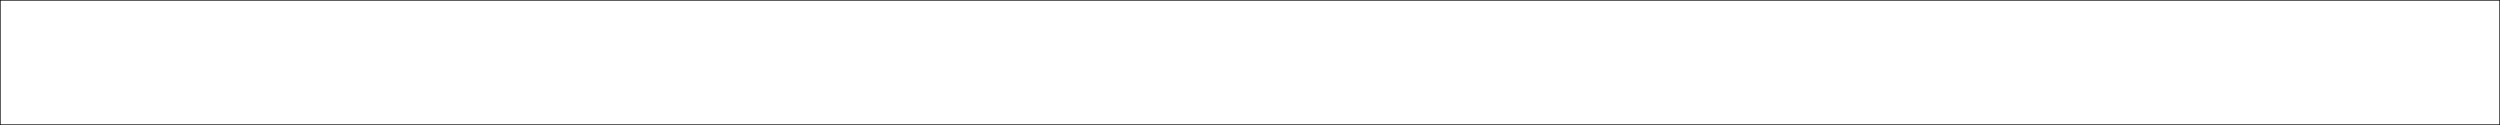
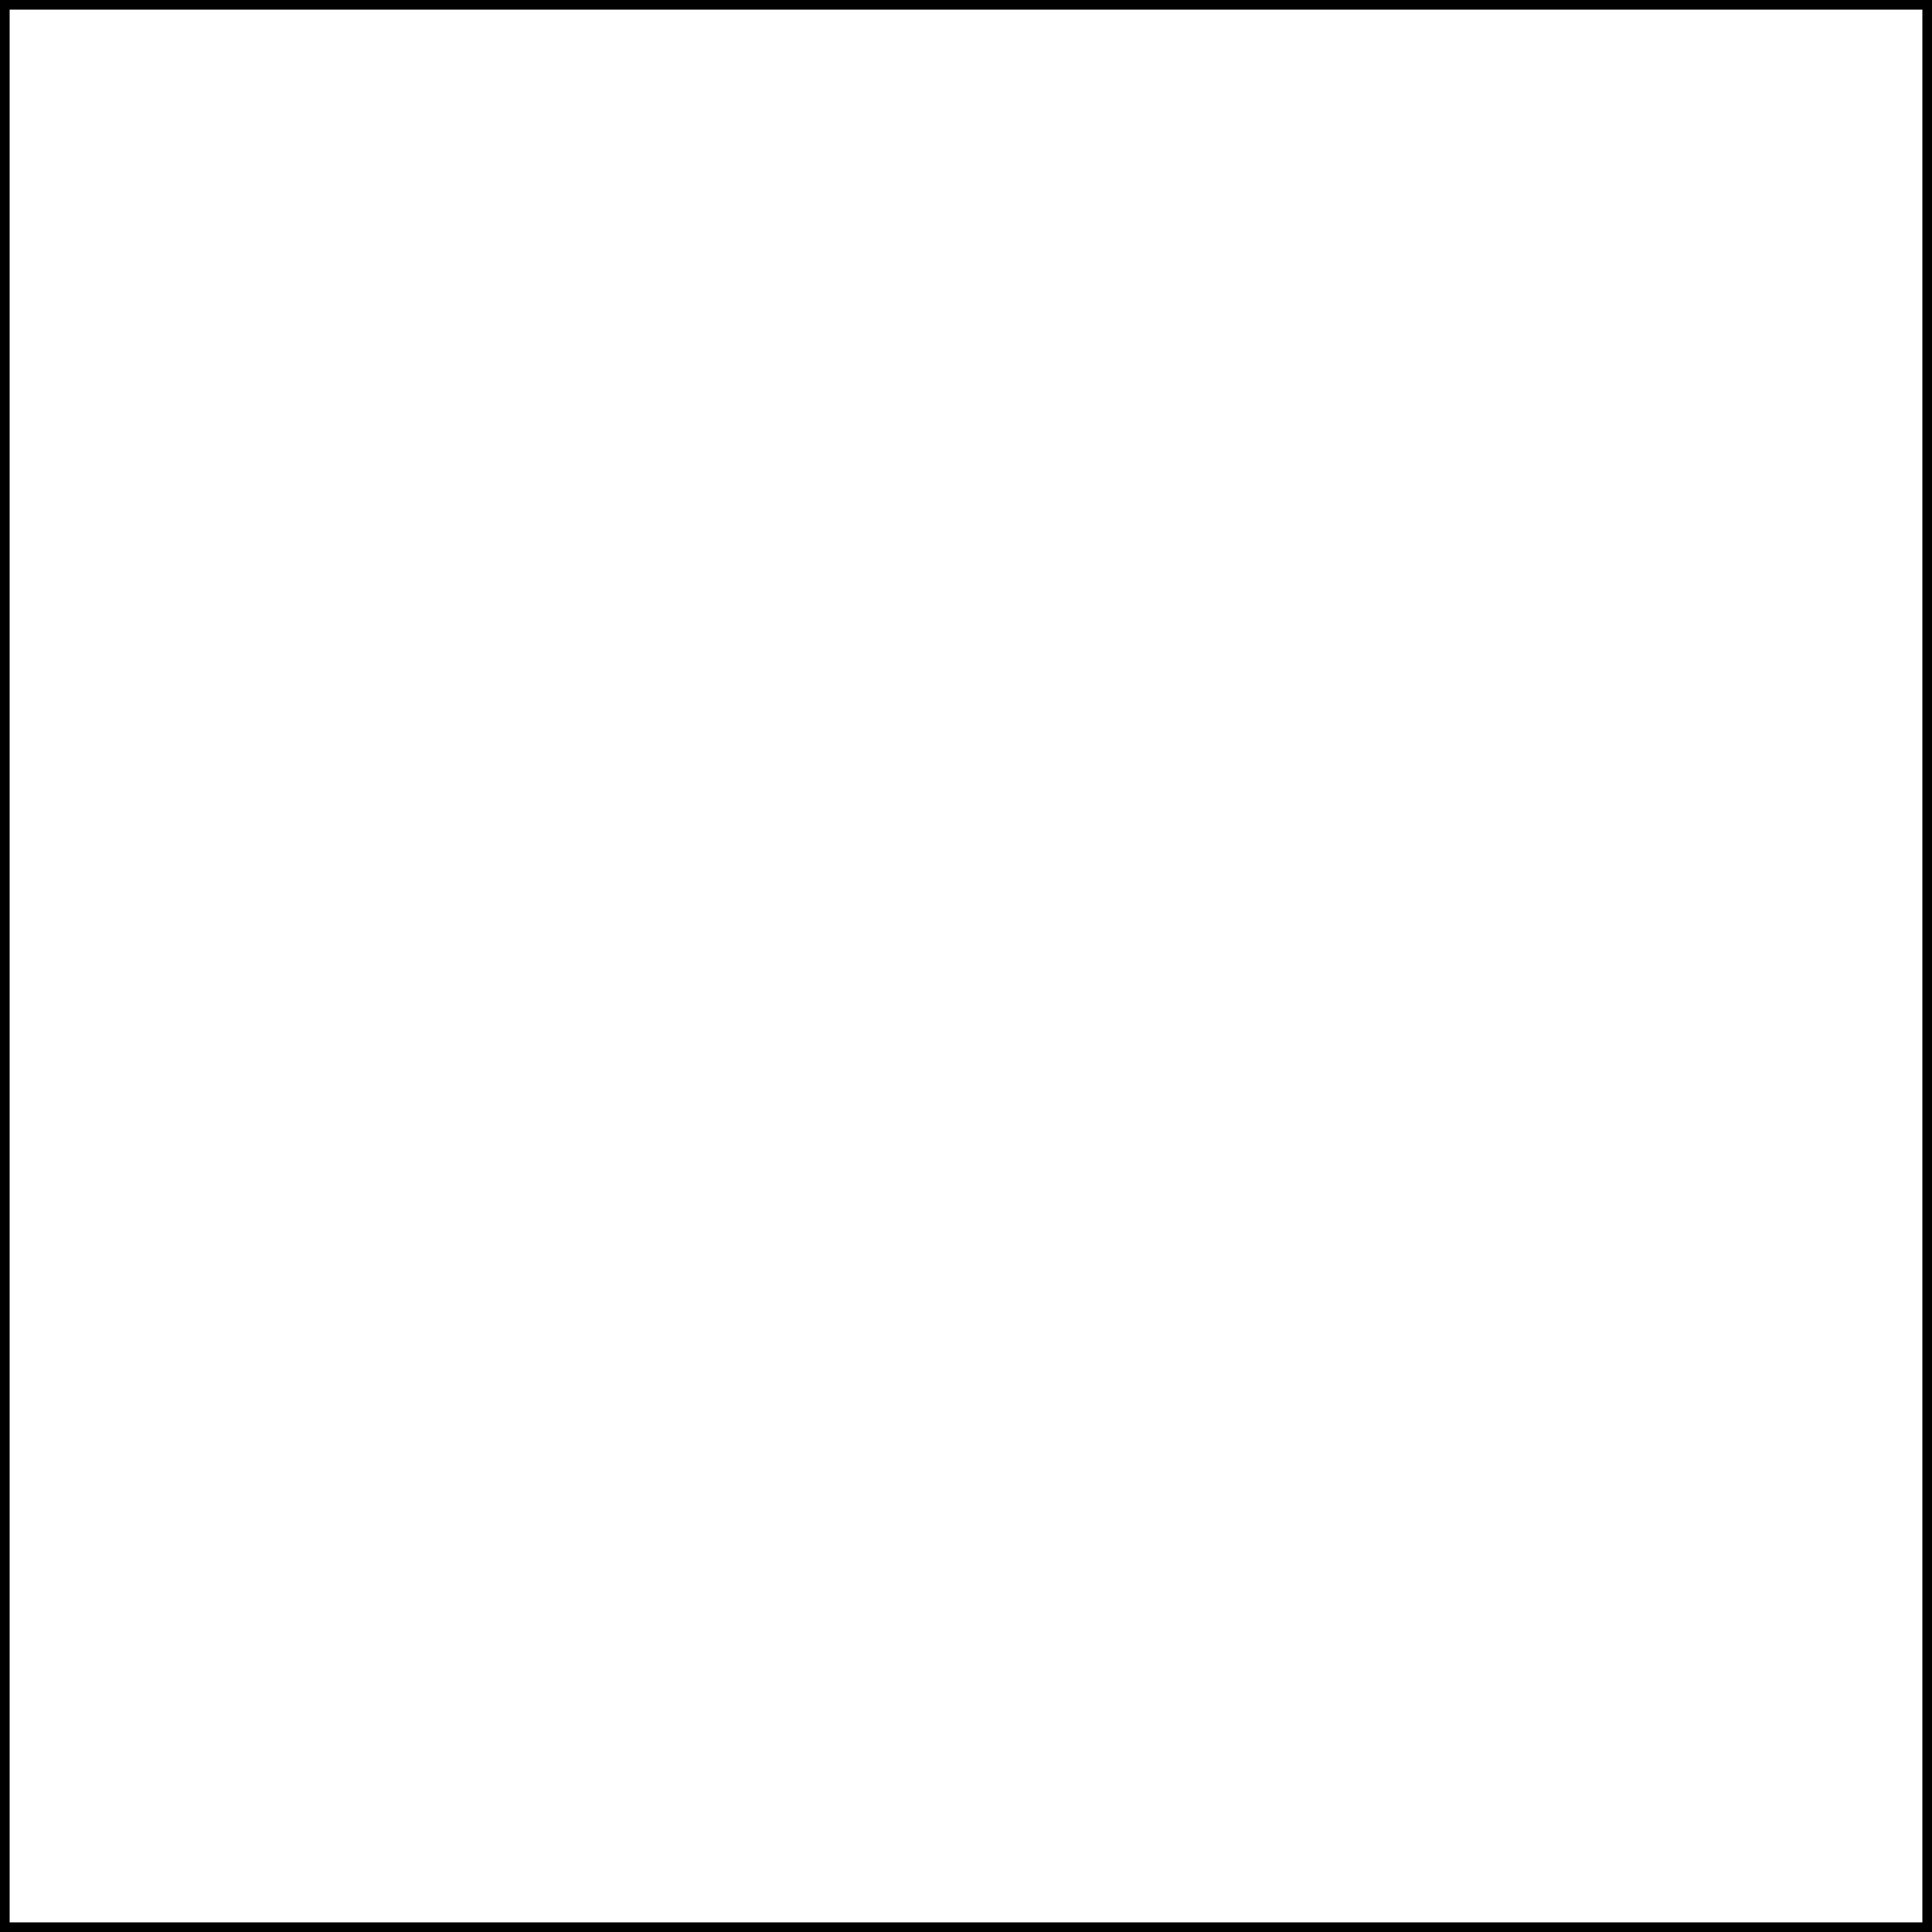
- <svg xmlns="http://www.w3.org/2000/svg" baseProfile="tiny" height="10 mm" width="200 mm" viewBox="0 0 200 10" version="1.1" stroke="black" stroke-width=".1" fill="none">
-   <path d="M79.966 10 L79.856 10 L79.743 10 L79.628 10 L79.51 10 L79.389 10 L79.264 10 L79.137 10 L79.005 10 L78.87 10 L78.731 10 L78.588 10 L78.441 10 L78.289 10 L78.133 10 L77.971 10 L77.804 10 L77.631 10 L77.452 10 L77.267 10 L77.075 10 L76.876 10 L76.669 10 L76.455 10 L76.231 10 L75.998 10 L75.755 10 L75.502 10 L75.237 10 L74.96 10 L74.669 10 L74.364 10 L74.044 10 L73.707 10 L73.352 10 L72.977 10 L72.58 10 L72.16 10 L71.713 10 L71.239 10 L70.732 10 L70.191 10 L69.611 10 L68.988 10 L68.317 10 L67.591 10 L66.804 10 L65.946 10 L65.009 10 L63.98 10 L62.844 10 L61.584 10 L60.179 10 L58.599 10 L56.812 10 L54.771 10 L52.42 10 L49.679 10 L46.444 10 L42.564 10 L37.827 10 L31.91 10 L24.308 10 L14.177 10 L0 10 L0 0 L0.856 0 L1.706 0 L2.548 0 L3.383 0 L4.211 0 L85 0 L90 0 L95 0 L160.588 0 L199.925 0 L199.94 0 L199.955 0 L199.97 0 L199.985 0 L200 0 L200 10 L199.98 10 L199.96 10 L199.94 10 L199.92 10 L199.9 10 L199.88 10 L199.86 10 L199.84 10 L199.82 10 L199.8 10 L199.78 10 L199.76 10 L199.74 10 L199.72 10 L199.7 10 L199.679 10 L199.659 10 L199.639 10 L199.619 10 L199.599 10 L199.579 10 L199.559 10 L199.538 10 L199.518 10 L199.498 10 L199.478 10 L199.458 10 L199.437 10 L199.417 10 L199.397 10 L199.376 10 L199.356 10 L199.335 10 L199.315 10 L199.294 10 L199.274 10 L199.253 10 L199.233 10 L199.212 10 L199.191 10 L199.171 10 L199.15 10 L199.129 10 L199.108 10 L199.088 10 L199.067 10 L199.046 10 L199.025 10 L199.004 10 L198.983 10 L198.962 10 L198.94 10 L198.919 10 L198.898 10 L198.876 10 L198.855 10 L198.834 10 L198.812 10 L198.79 10 L198.769 10 L198.747 10 L198.725 10 L198.704 10 L198.682 10 L198.66 10 L198.638 10 L198.616 10 L198.593 10 L198.571 10 L198.549 10 L198.526 10 L198.504 10 L198.481 10 L198.459 10 L198.436 10 L198.413 10 L198.39 10 L198.367 10 L198.344 10 L198.321 10 L198.298 10 L198.274 10 L198.251 10 L198.227 10 L198.204 10 L198.18 10 L198.156 10 L198.132 10 L198.108 10 L198.084 10 L198.06 10 L198.035 10 L198.011 10 L197.986 10 L197.961 10 L197.936 10 L197.911 10 L197.886 10 L197.861 10 L197.836 10 L197.81 10 L197.785 10 L197.759 10 L197.733 10 L197.707 10 L197.681 10 L197.654 10 L197.628 10 L197.601 10 L197.574 10 L197.547 10 L197.52 10 L197.493 10 L197.465 10 L197.438 10 L197.41 10 L197.382 10 L197.354 10 L197.325 10 L197.297 10 L197.268 10 L197.239 10 L197.21 10 L197.181 10 L197.151 10 L197.122 10 L197.092 10 L197.062 10 L197.031 10 L197.001 10 L196.97 10 L196.939 10 L196.908 10 L196.876 10 L196.845 10 L196.813 10 L196.78 10 L196.748 10 L196.715 10 L196.682 10 L196.649 10 L196.615 10 L196.582 10 L196.548 10 L196.513 10 L196.478 10 L196.444 10 L196.408 10 L196.373 10 L196.337 10 L196.3 10 L196.264 10 L196.227 10 L196.19 10 L196.152 10 L196.114 10 L196.076 10 L196.037 10 L195.998 10 L195.959 10 L195.919 10 L195.879 10 L95 10 L90 10 L85 10 L84.955 10 L84.907 10 L84.859 10 L84.811 10 L84.763 10 L84.715 10 L84.667 10 L84.619 10 L84.57 10 L84.521 10 L84.473 10 L84.424 10 L84.374 10 L84.325 10 L84.276 10 L84.226 10 L84.176 10 L84.125 10 L84.075 10 L84.024 10 L83.973 10 L83.922 10 L83.87 10 L83.818 10 L83.766 10 L83.714 10 L83.661 10 L83.607 10 L83.554 10 L83.5 10 L83.445 10 L83.39 10 L83.335 10 L83.279 10 L83.223 10 L83.166 10 L83.109 10 L83.051 10 L82.993 10 L82.934 10 L82.874 10 L82.814 10 L82.753 10 L82.692 10 L82.63 10 L82.567 10 L82.503 10 L82.439 10 L82.374 10 L82.308 10 L82.241 10 L82.173 10 L82.105 10 L82.035 10 L81.965 10 L81.893 10 L81.821 10 L81.747 10 L81.672 10 L81.597 10 L81.519 10 L81.441 10 L81.361 10 L81.28 10 L81.198 10 L81.114 10 L81.028 10 L80.941 10 L80.852 10 L80.762 10 L80.669 10 L80.575 10 L80.479 10 L80.381 10 L80.28 10 L80.178 10 L80.073 10 z" />
+ <svg xmlns="http://www.w3.org/2000/svg" baseProfile="tiny" height="10 mm" width="10 mm" viewBox="0 0 10 10" version="1.1" stroke="black" stroke-width=".1" fill="none">
+   <path d="M0 0 L5 0 L10 0 L10 5 L10 10 L5 10 L0 10 L0 5 z" />
</svg>
